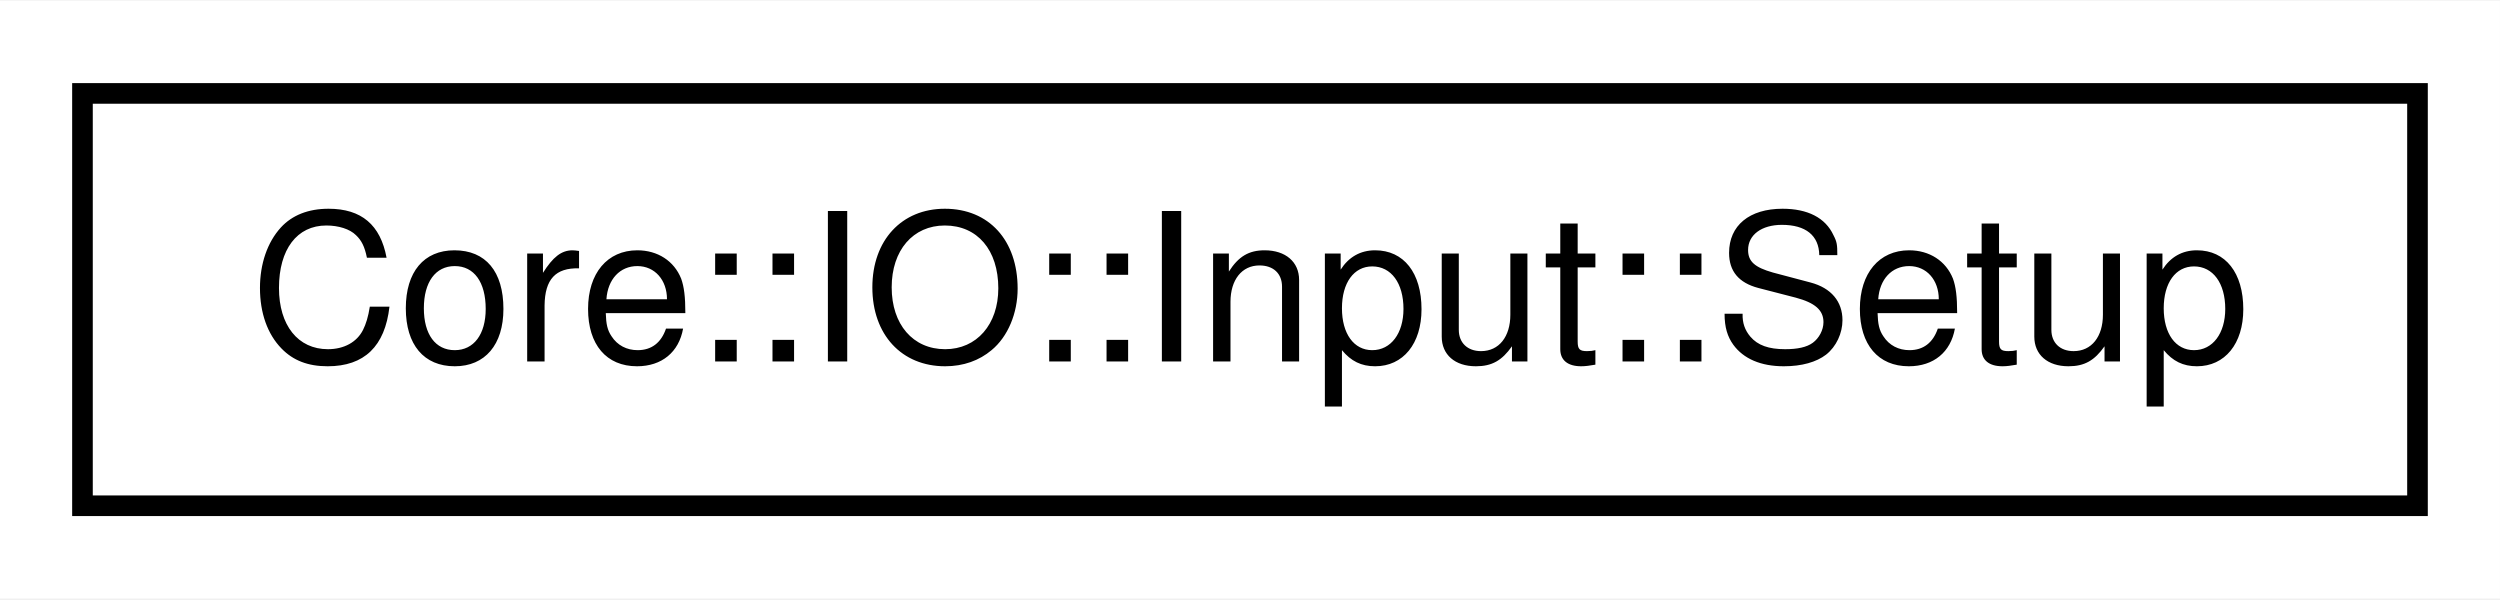
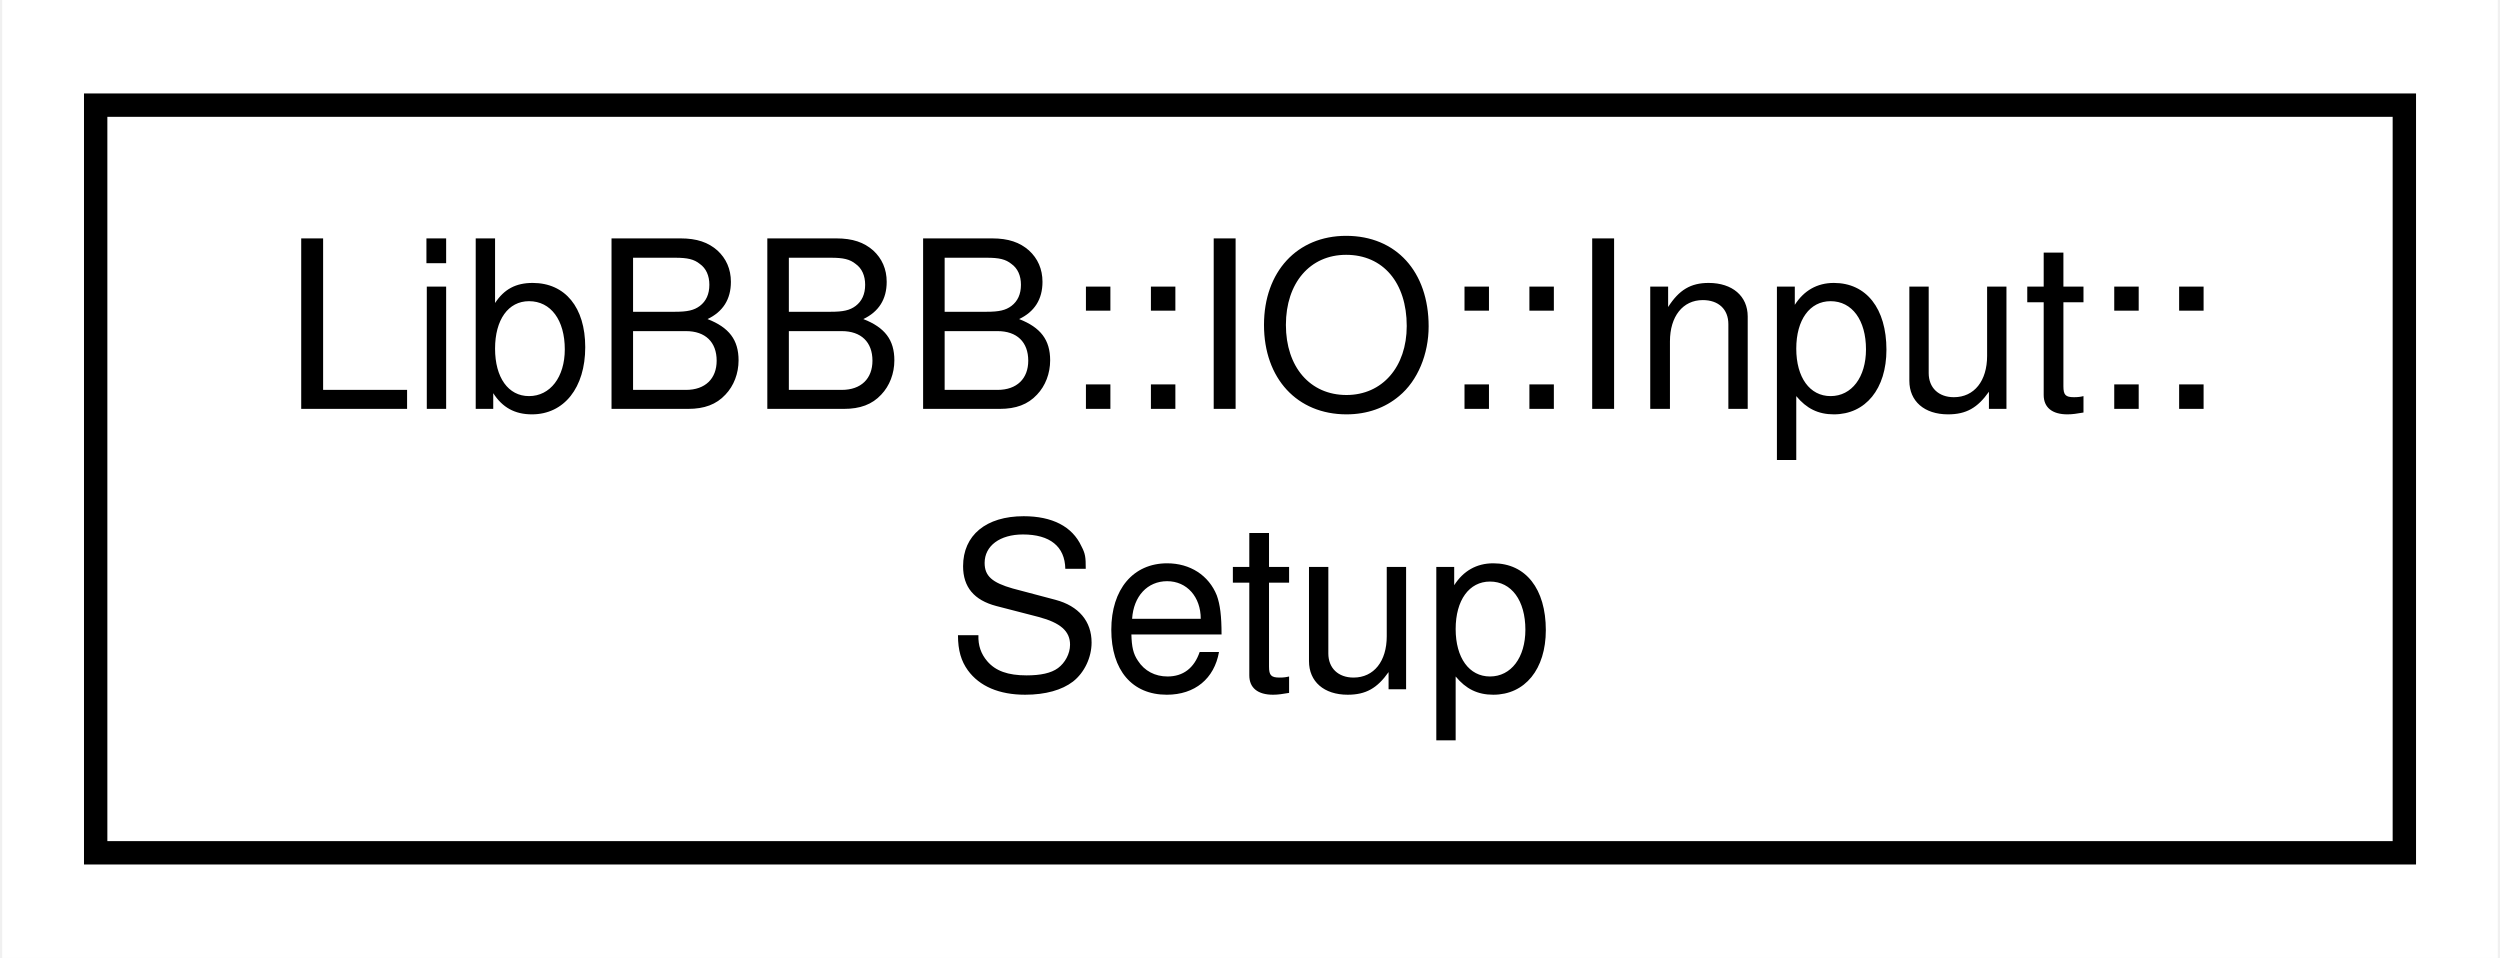
- <svg xmlns="http://www.w3.org/2000/svg" xmlns:xlink="http://www.w3.org/1999/xlink" width="121pt" height="29pt" viewBox="0.00 0.00 121.26 29.00">
-   <g id="graph0" class="graph" transform="scale(1 1) rotate(0) translate(4 25)">
-     <polygon fill="#ffffff" stroke="transparent" points="-4,4 -4,-25 117.258,-25 117.258,4 -4,4" />
+ <svg xmlns="http://www.w3.org/2000/svg" xmlns:xlink="http://www.w3.org/1999/xlink" width="107pt" height="41pt" viewBox="0.00 0.00 106.81 41.00">
+   <g id="graph0" class="graph" transform="scale(1 1) rotate(0) translate(4 37)">
+     <polygon fill="#ffffff" stroke="transparent" points="-4,4 -4,-37 102.811,-37 102.811,4 -4,4" />
    <g id="node1" class="node">
      <g id="a_node1">
-         <a xlink:href="structCore_1_1IO_1_1Input_1_1Setup.html" target="_top" xlink:title="The Setup struct represents the settings that an input can have. This struct makes it easier to creat...">
-           <polygon fill="#ffffff" stroke="#000000" points="0,-.5 0,-20.5 113.258,-20.5 113.258,-.5 0,-.5" />
-           <text text-anchor="middle" x="56.629" y="-7.5" font-family="Helvetica,sans-Serif" font-size="10.00" fill="#000000">Core::IO::Input::Setup</text>
+         <a xlink:href="structLibBBB_1_1IO_1_1Input_1_1Setup.html" target="_top" xlink:title="The Setup struct represents the settings that an input can have. This struct makes it easier to creat...">
+           <polygon fill="#ffffff" stroke="#000000" points="0,-.5 0,-32.5 98.811,-32.5 98.811,-.5 0,-.5" />
+           <text text-anchor="start" x="8" y="-19.5" font-family="Helvetica,sans-Serif" font-size="10.00" fill="#000000">LibBBB::IO::Input::</text>
+           <text text-anchor="middle" x="49.406" y="-7.5" font-family="Helvetica,sans-Serif" font-size="10.00" fill="#000000">Setup</text>
        </a>
      </g>
    </g>
  </g>
</svg>
